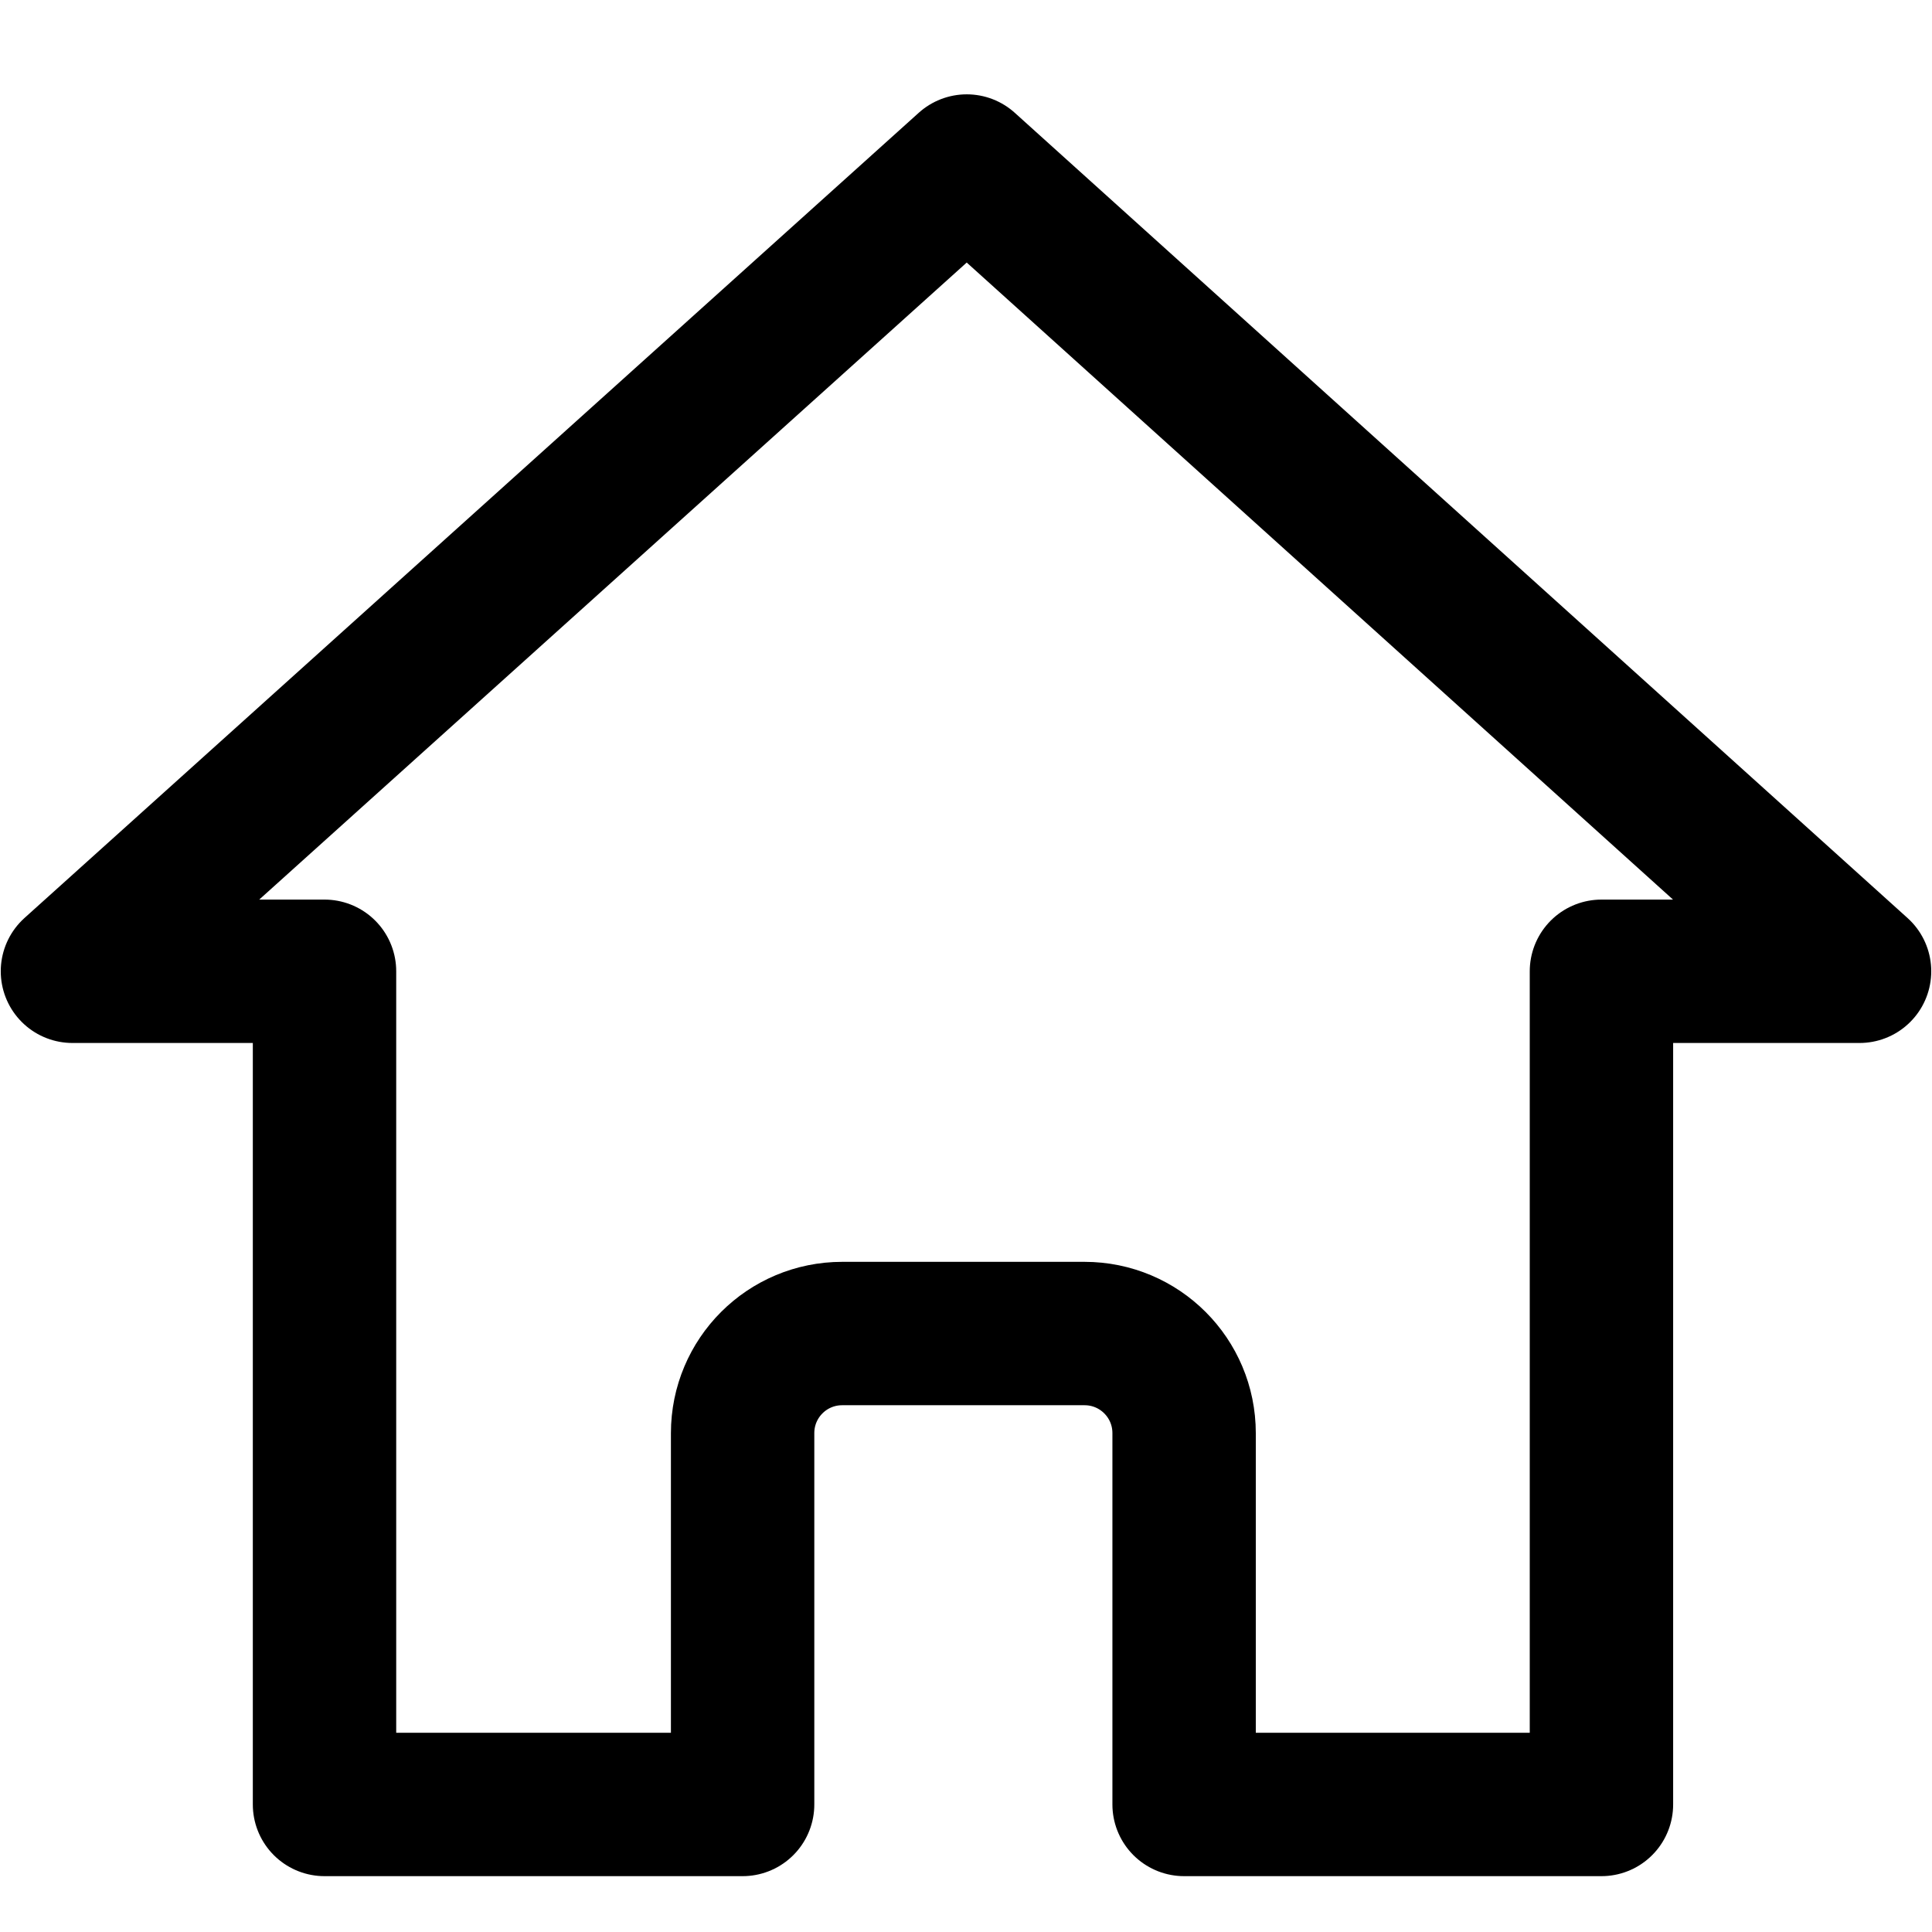
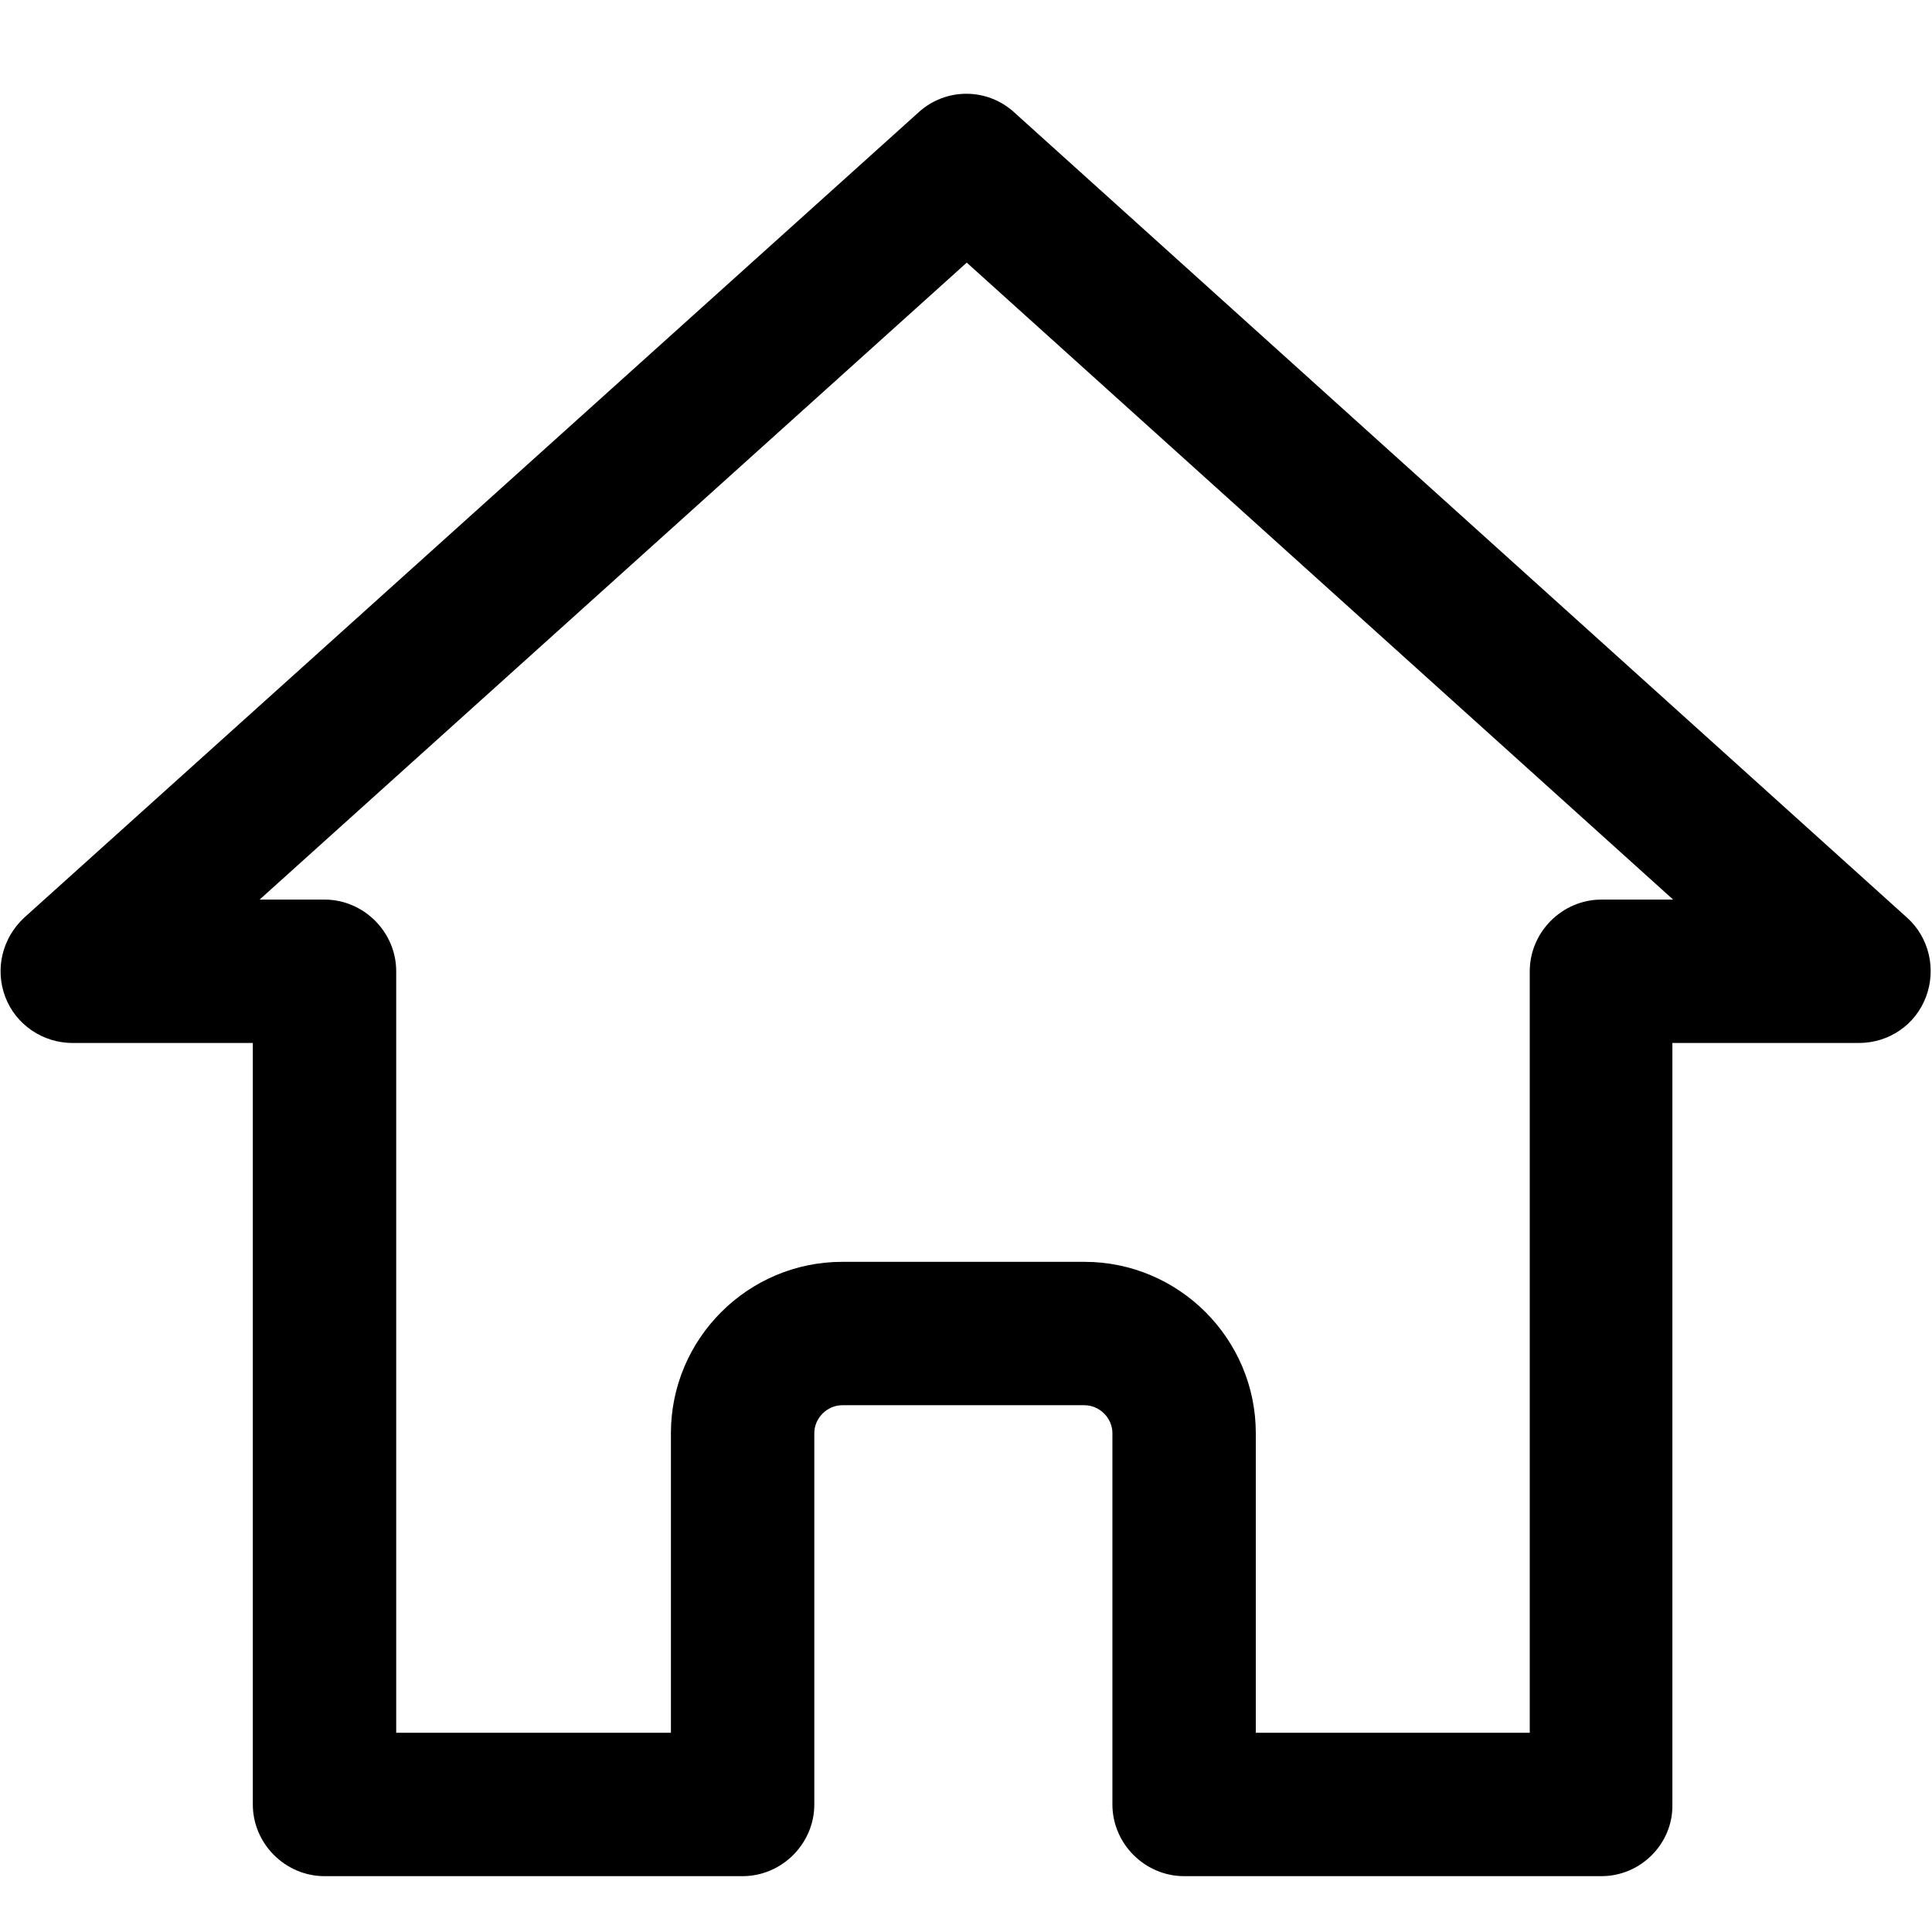
- <svg xmlns="http://www.w3.org/2000/svg" width="256" height="256" viewBox="0 0 256 256">
-   <path fill="none" stroke="#000" stroke-linecap="round" stroke-linejoin="round" stroke-width="19" d="M128.1 22l118.3 106.7h-34.2v110.4h-55.3v-49.2c0-7.3-5.9-13.2-13.2-13.2h-32.1c-7.3 0-13.2 5.9-13.2 13.2v49.2H43V128.7H9.6z" />
+ <svg xmlns="http://www.w3.org/2000/svg" viewBox="0 0 256 256" width="256" height="256">
+   <path d="M212.2 248.6h-55.3c-5.2 0-9.5-4.3-9.5-9.5v-49.2c0-2-1.7-3.7-3.7-3.7h-32.1c-2 0-3.7 1.7-3.7 3.7v49.2c0 5.2-4.3 9.5-9.5 9.5H43c-5.2 0-9.5-4.3-9.5-9.5V138.2H9.6c-3.9 0-7.5-2.4-8.9-6.1s-.4-7.8 2.5-10.5L121.7 14.9c3.6-3.3 9.1-3.3 12.7 0l118.3 106.7c2.9 2.6 3.9 6.8 2.5 10.5s-4.9 6.1-8.9 6.1h-24.7v100.9c.1 5.2-4.2 9.5-9.4 9.5zm-45.8-19h36.3V128.7c0-5.2 4.3-9.5 9.5-9.5h9.5l-93.6-84.4-93.7 84.4H43c5.2 0 9.5 4.3 9.5 9.5v100.9h36.4v-39.7c0-12.5 10.2-22.7 22.7-22.7h32.1c12.5 0 22.7 10.2 22.7 22.7z" />
</svg>
